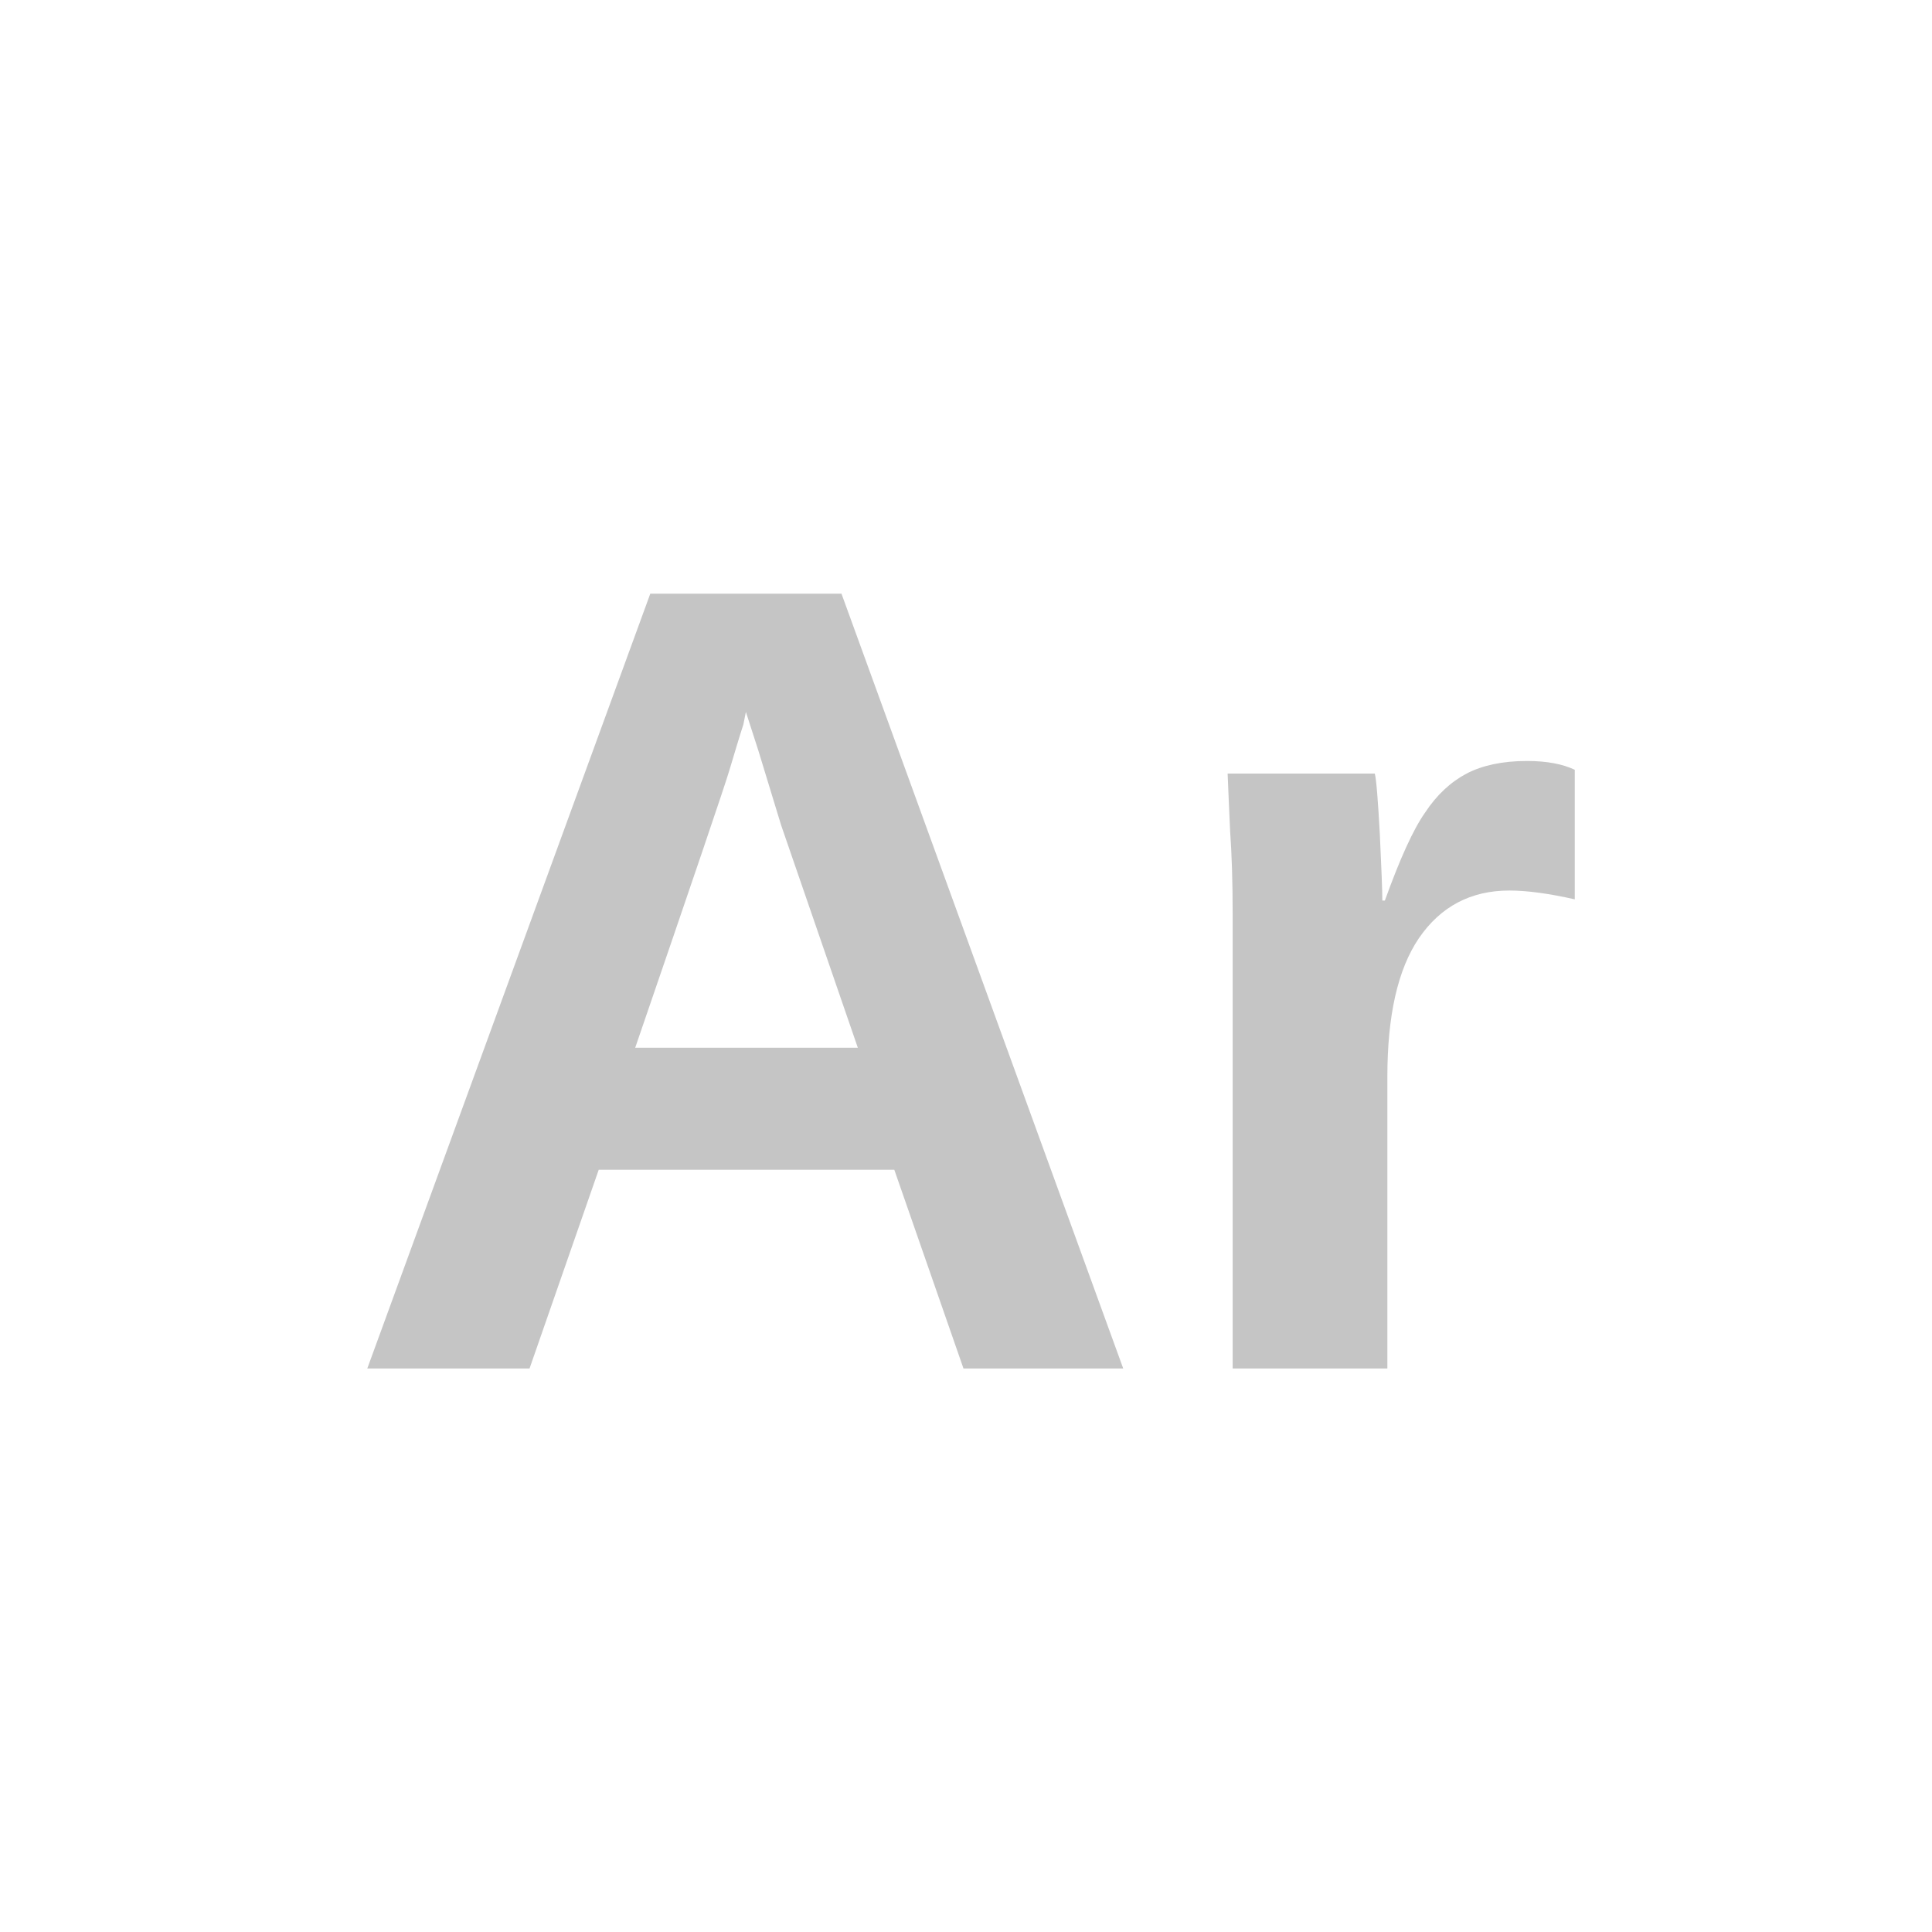
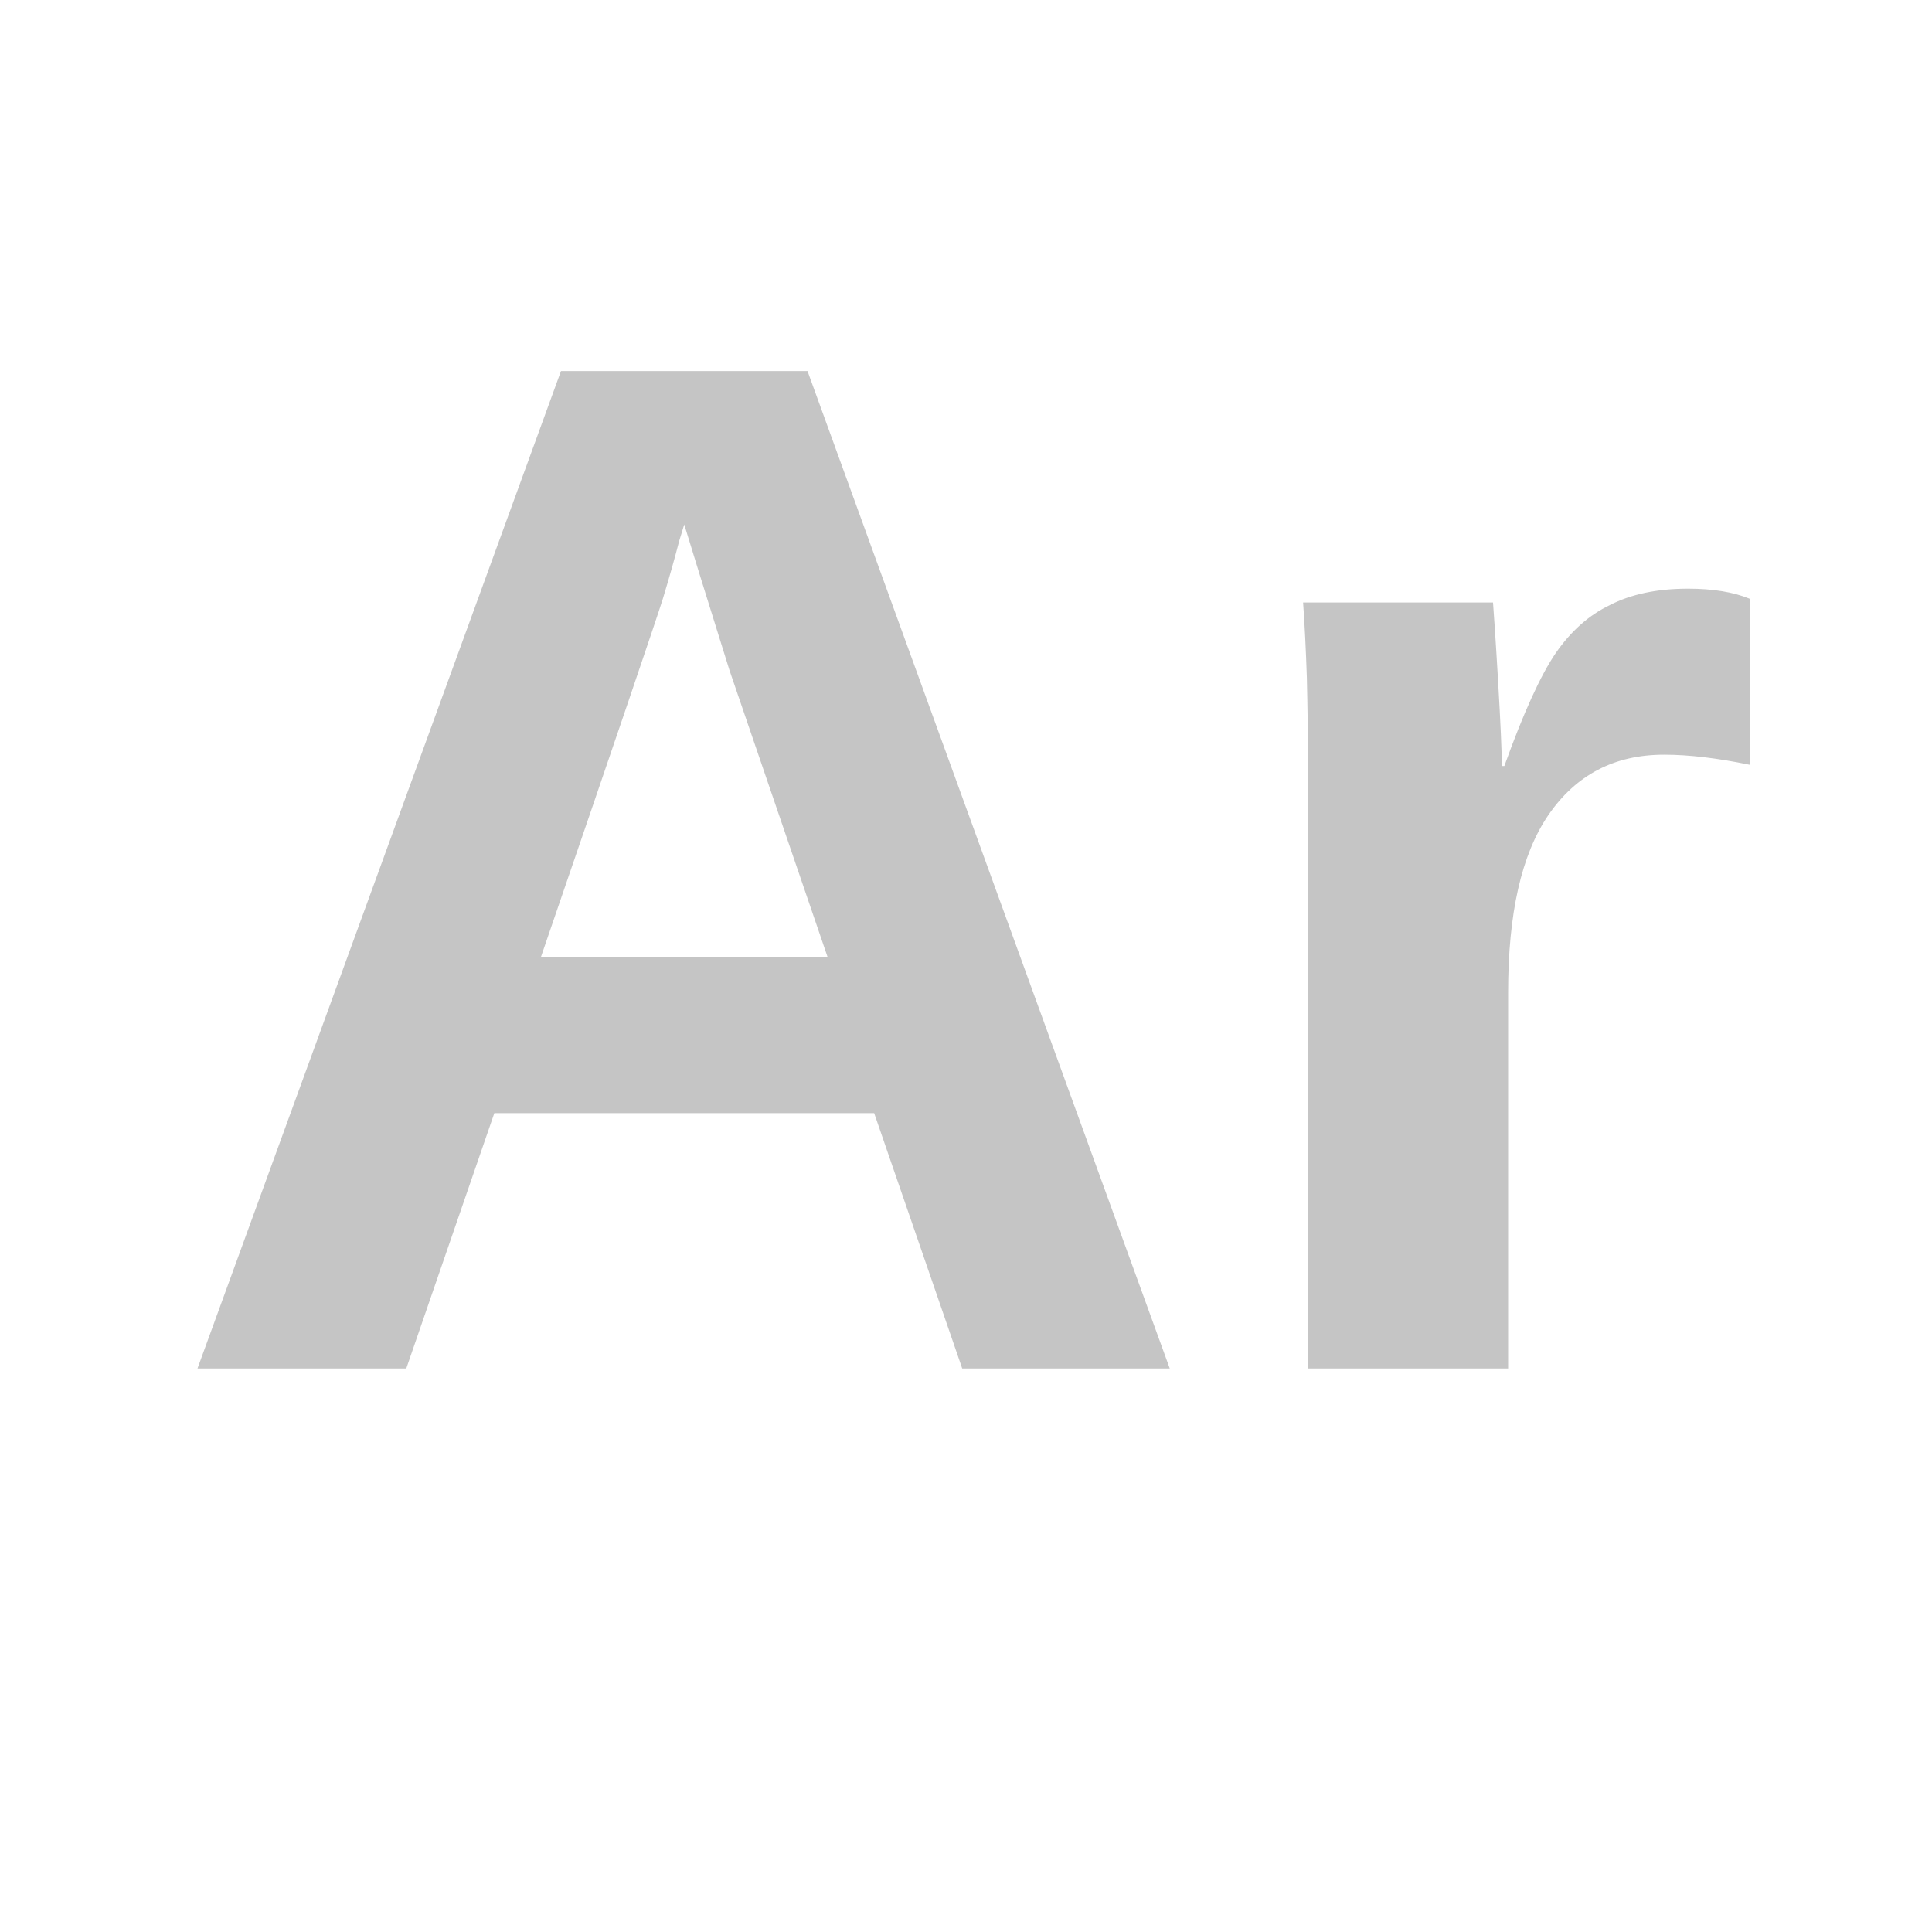
<svg xmlns="http://www.w3.org/2000/svg" width="24" height="24" viewBox="0 0 24 24">
-   <text x="12" y="17" font-family="Arial, Helvetica, sans-serif" font-size="14" font-weight="bold" fill="#C5C5C5" text-anchor="middle">Ar</text>
+   <text x="12" y="17" font-family="Arial, Helvetica, sans-serif" font-size="18" font-weight="bold" fill="#C5C5C5" text-anchor="middle">Ar</text>
</svg>
